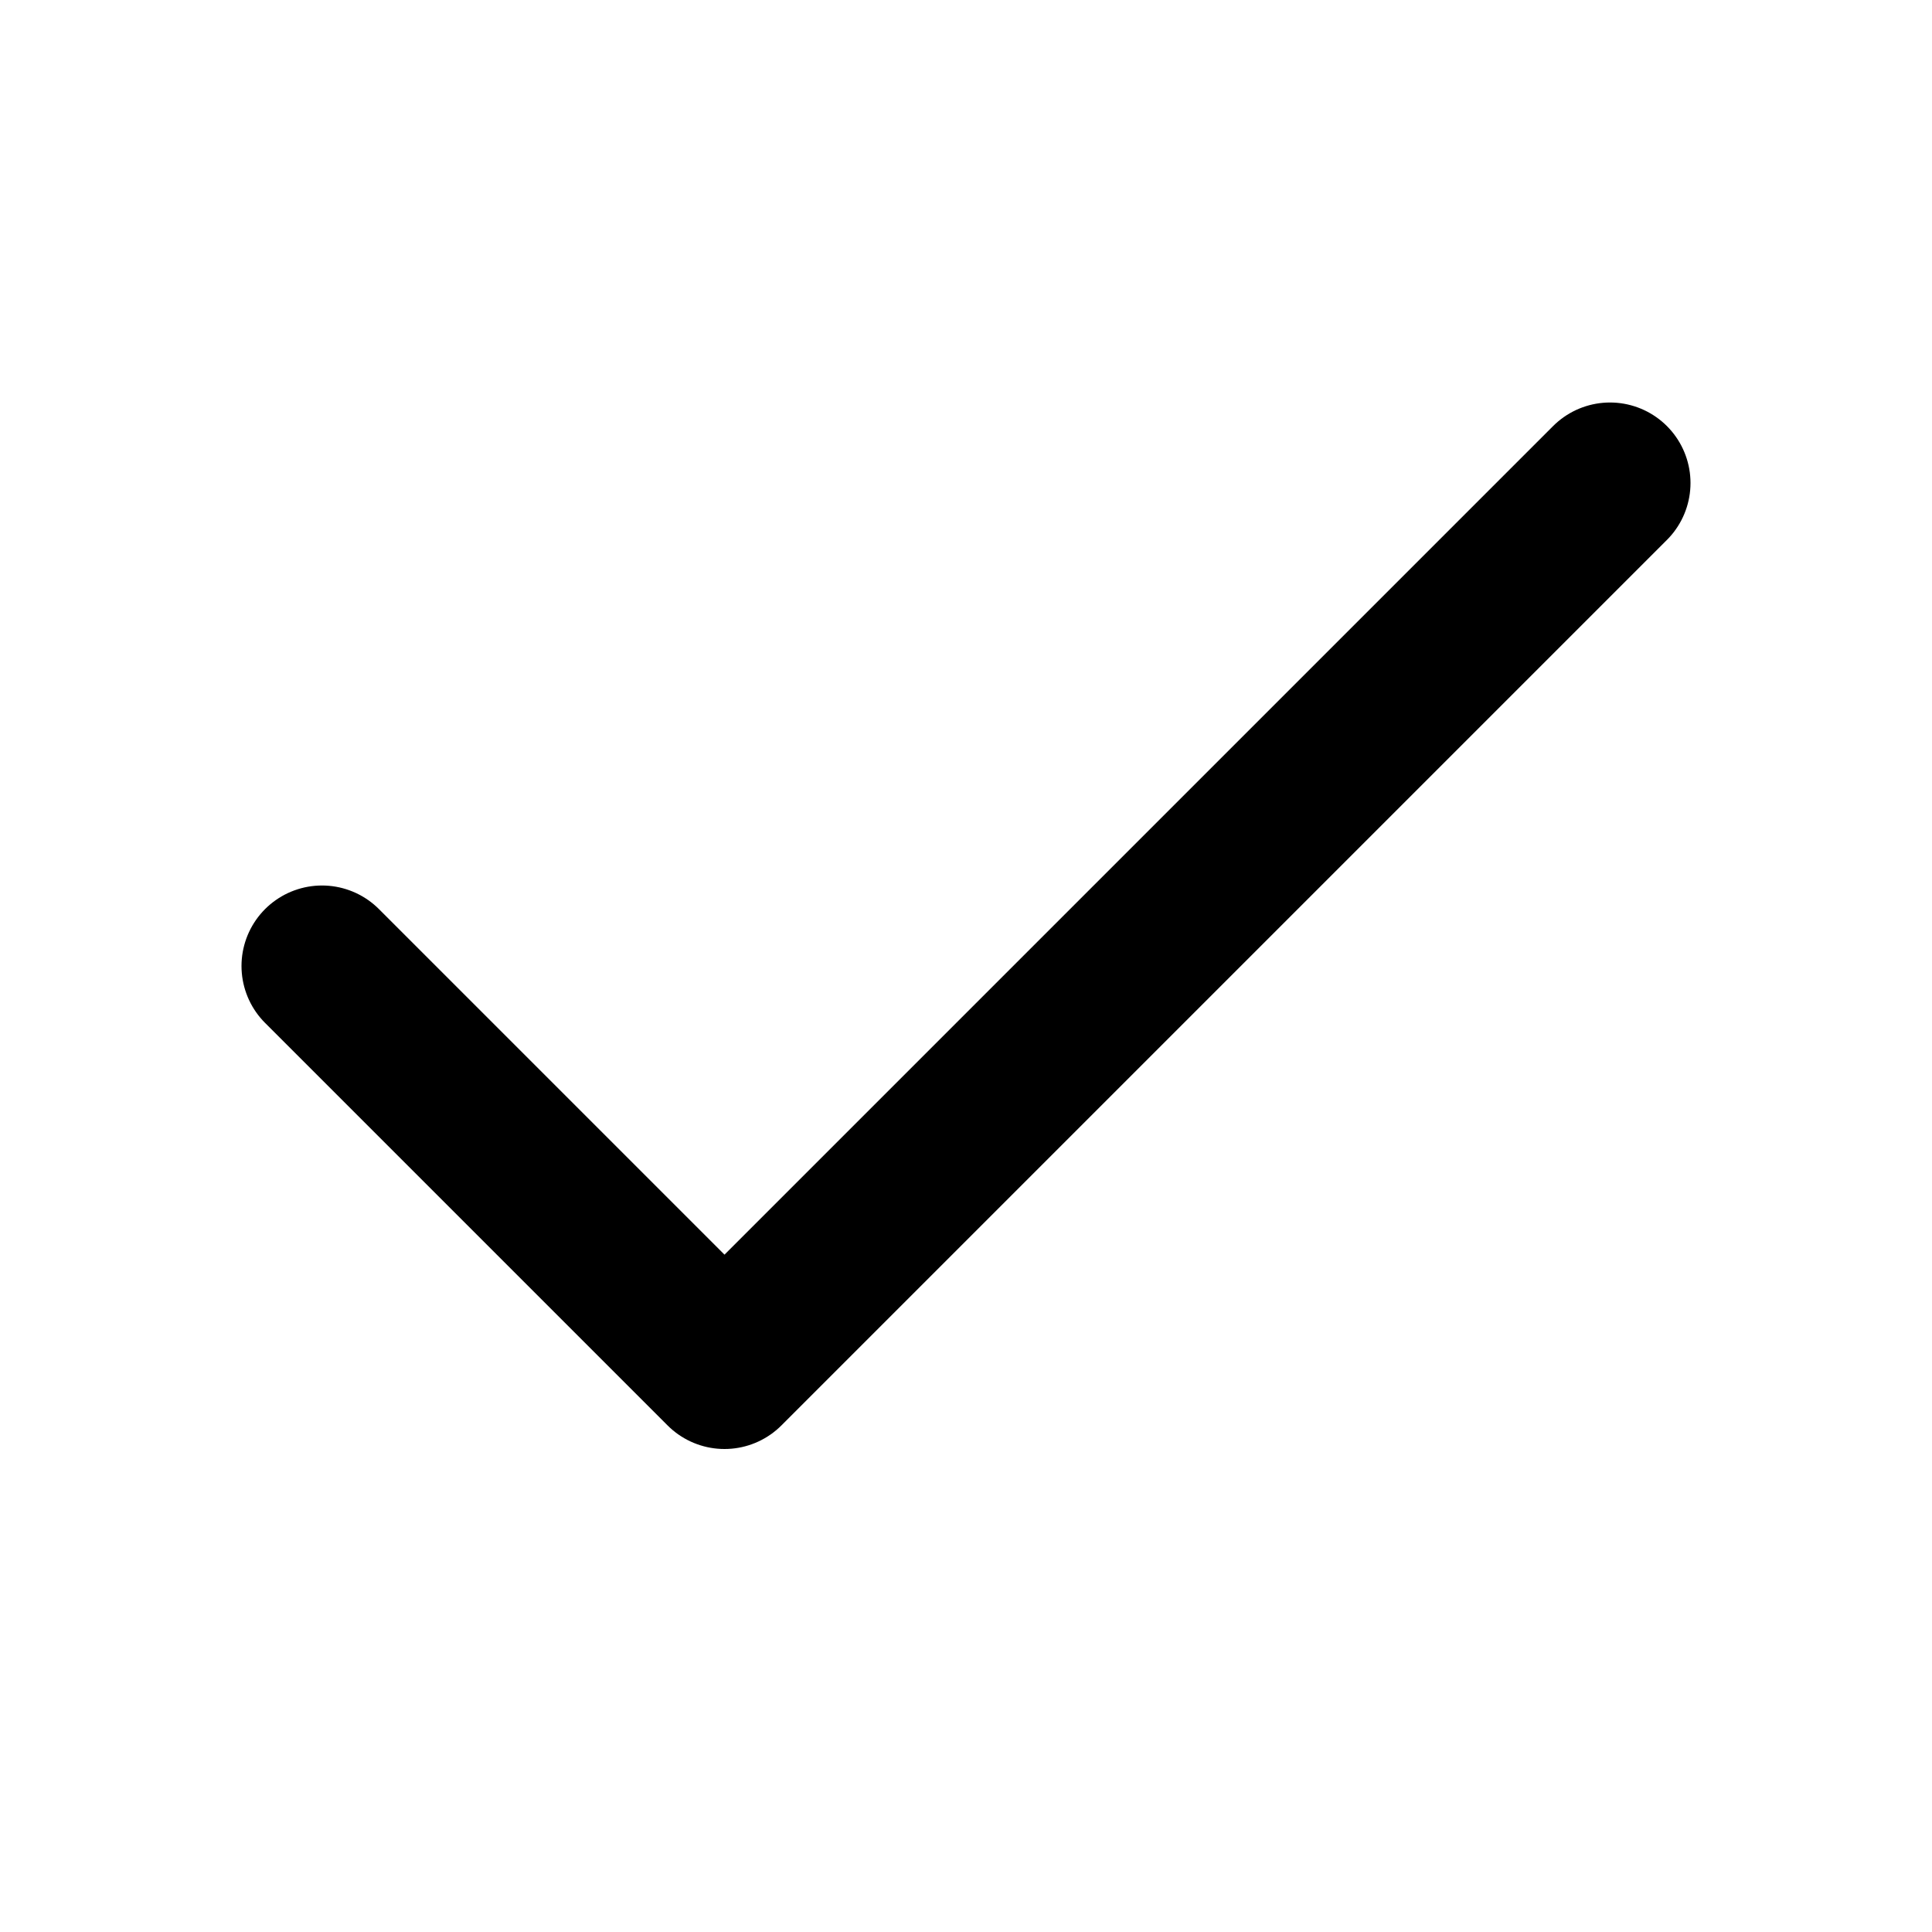
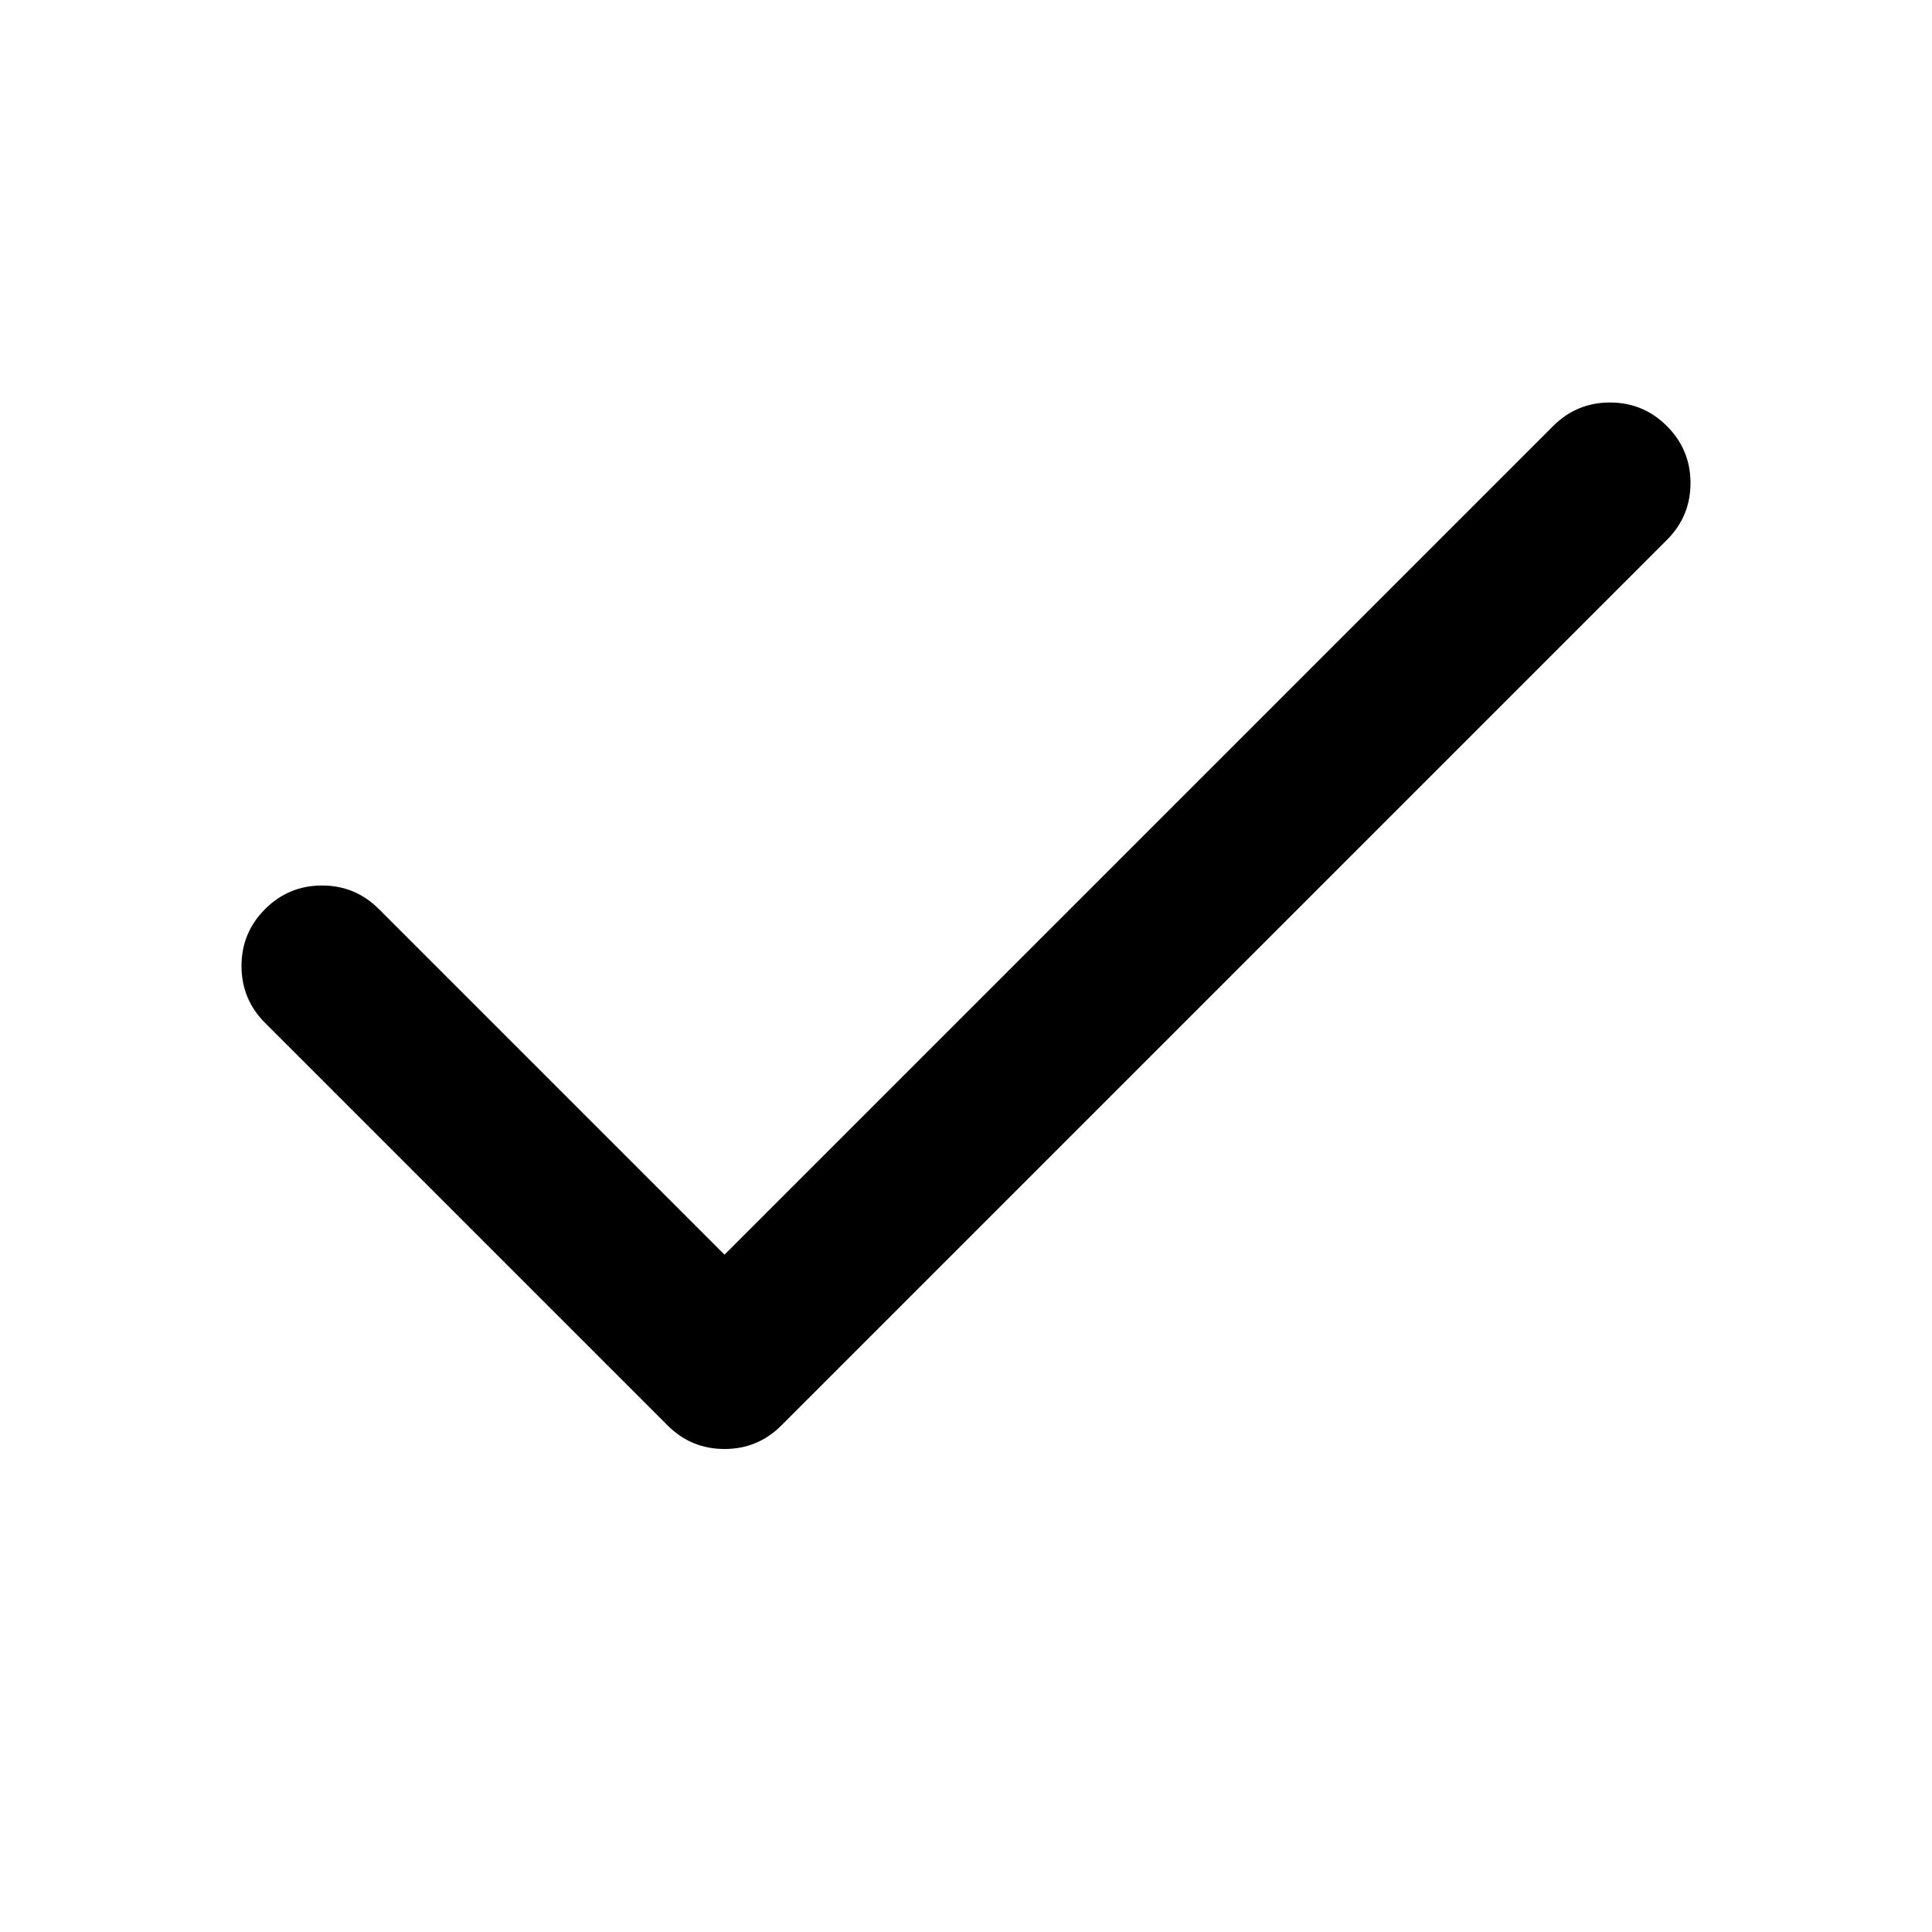
<svg xmlns="http://www.w3.org/2000/svg" width="24" height="24" viewBox="0 0 24 24">
-   <path d="M20 6 L9 17 L4 12" fill="none" stroke="#000" stroke-width="2" stroke-linecap="round" stroke-linejoin="round" />
+   <path fill="#000" d="M20.707 6.707 9.707 17.707Q9.414 18 9 18Q8.586 18 8.293 17.707L3.293 12.707Q3 12.414 3 12Q3 11.586 3.293 11.293Q3.586 11 4 11Q4.414 11 4.707 11.293L9 15.586L19.293 5.293Q19.586 5 20 5Q20.414 5 20.707 5.293Q21 5.586 21 6Q21 6.414 20.707 6.707Z" />
</svg>
